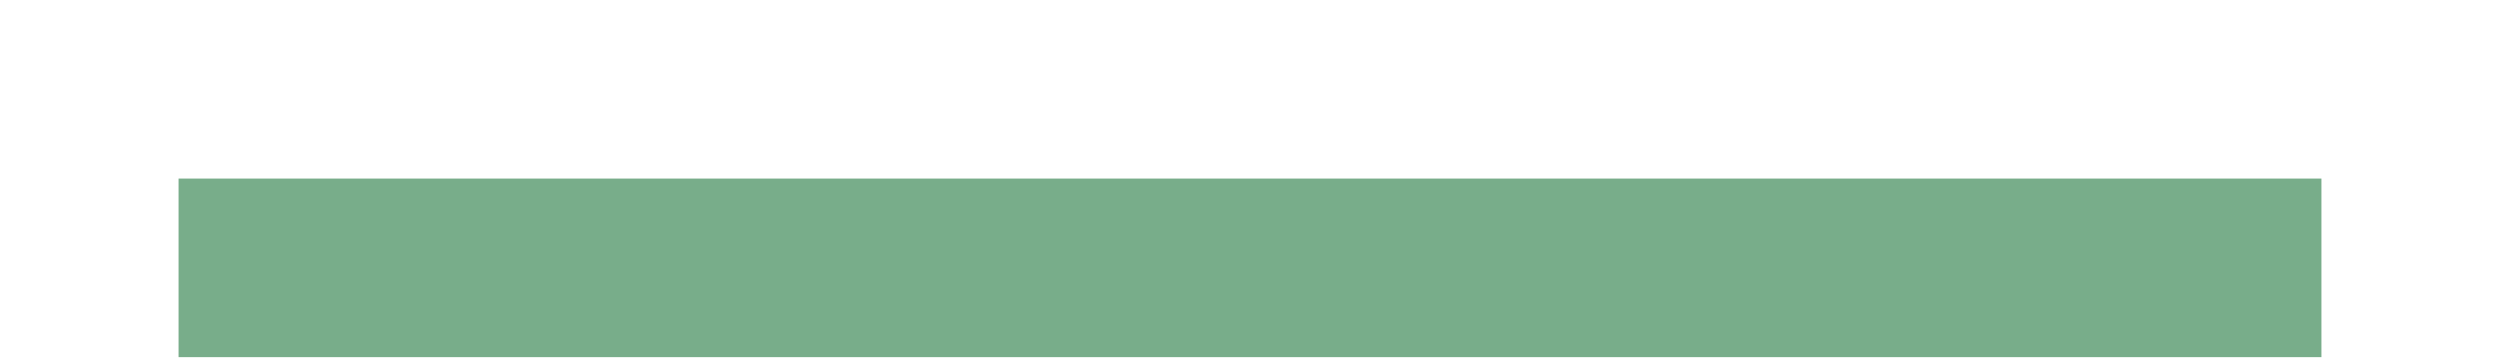
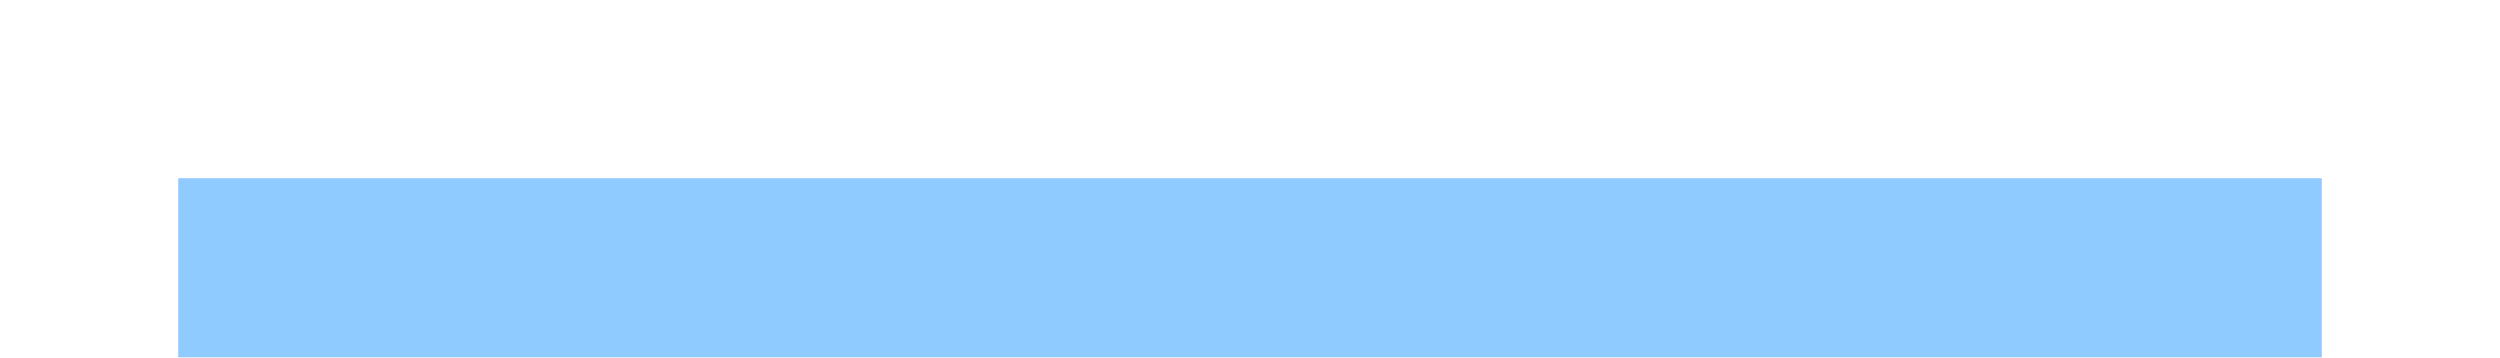
<svg xmlns="http://www.w3.org/2000/svg" width="28" height="4" id="svg11300" version="1.0" style="display:inline;enable-background:new">
  <defs id="defs3">
    <filter style="color-interpolation-filters:sRGB;" id="filter3335">
-       <feColorMatrix type="hueRotate" values="40" result="color1" id="feColorMatrix3337" />
-       <feColorMatrix type="saturate" values="1" result="color2" id="feColorMatrix3339" />
+       <feComposite in2="SourceGraphic" operator="arithmetic" k1="0" k2="1" result="composite1" id="feComposite3337" />
+       <feColorMatrix in="composite1" values="1" type="saturate" result="colormatrix1" id="feColorMatrix3339" />
+       <feFlood flood-opacity="1" flood-color="rgb(1,103,255)" result="flood1" id="feFlood3341" />
+       <feBlend in="flood1" in2="colormatrix1" mode="screen" result="blend1" id="feBlend3343" />
+       <feBlend in2="blend1" mode="darken" result="blend2" id="feBlend3345" />
+       <feColorMatrix in="blend2" values="1" type="saturate" result="colormatrix2" id="feColorMatrix3347" />
+       <feComposite in="colormatrix2" in2="SourceGraphic" operator="in" k2="1" result="composite2" id="feComposite3349" />
    </filter>
  </defs>
  <g style="display:inline" id="layer1" transform="translate(0,-296)">
    <rect style="opacity:1;fill:#8fa876;fill-opacity:1;stroke:none;filter:url(#filter3335)" id="rect4270-9" width="24" height="2" x="2" y="298" />
  </g>
</svg>
